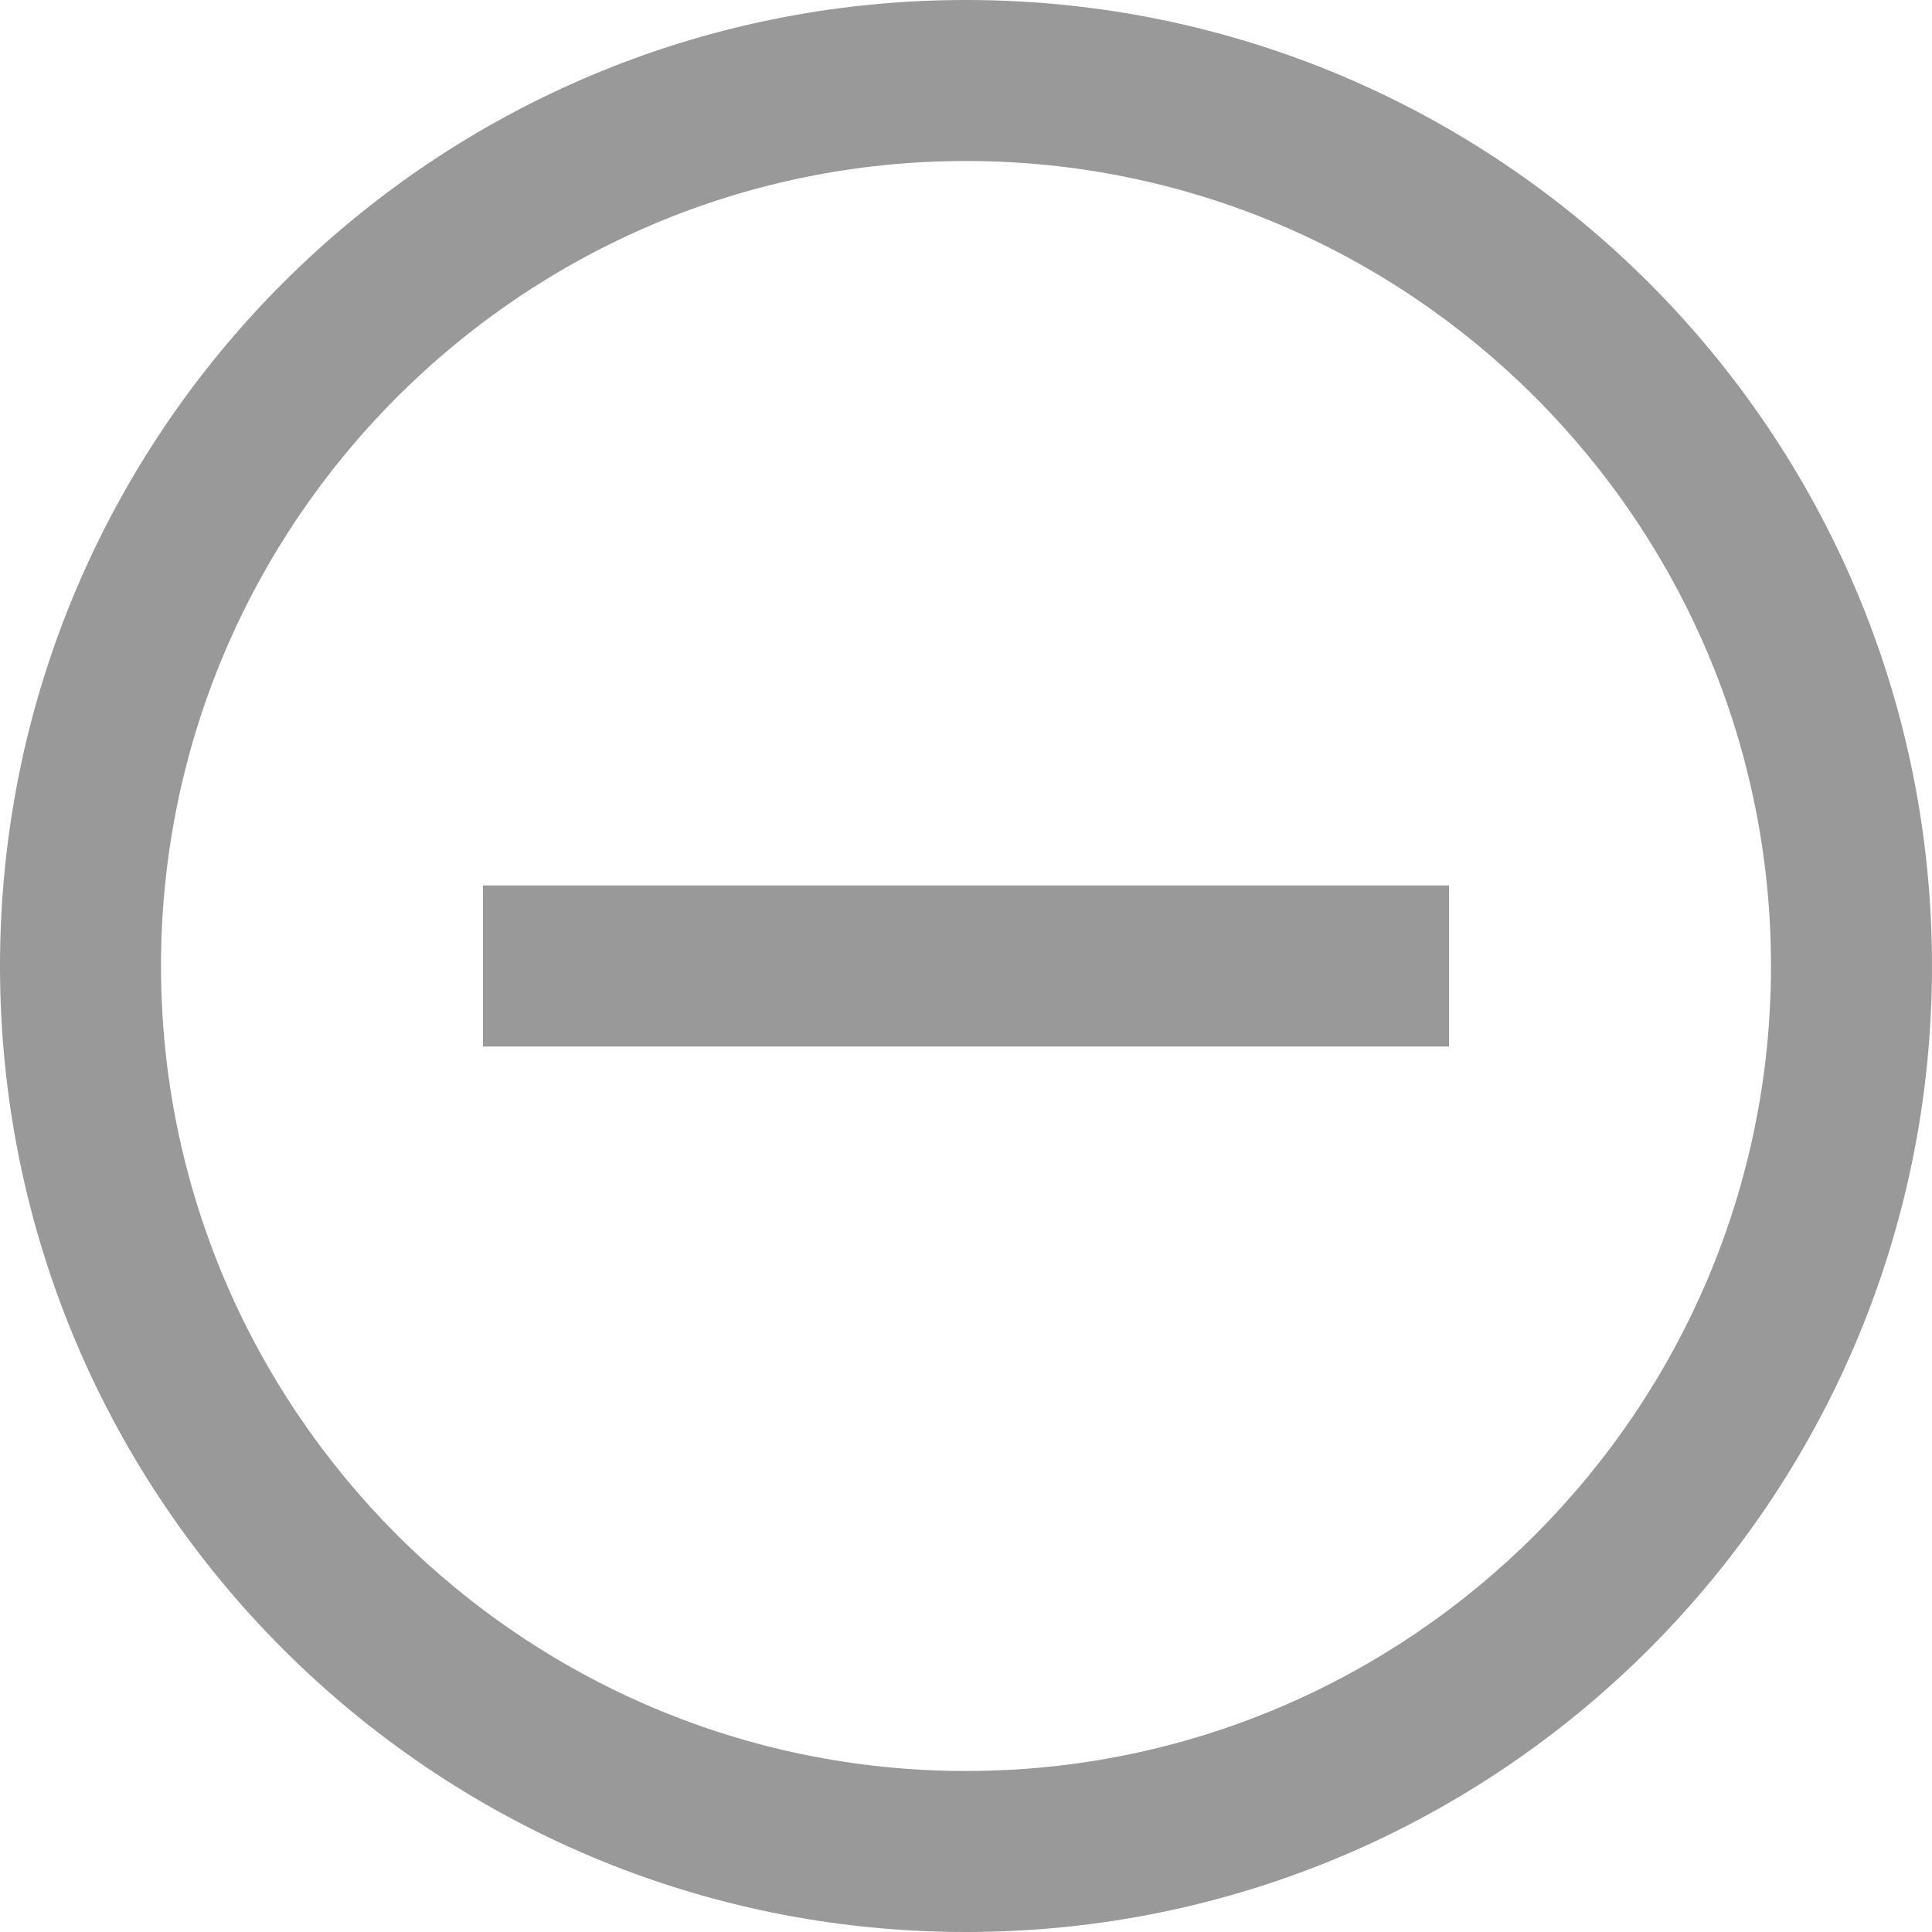
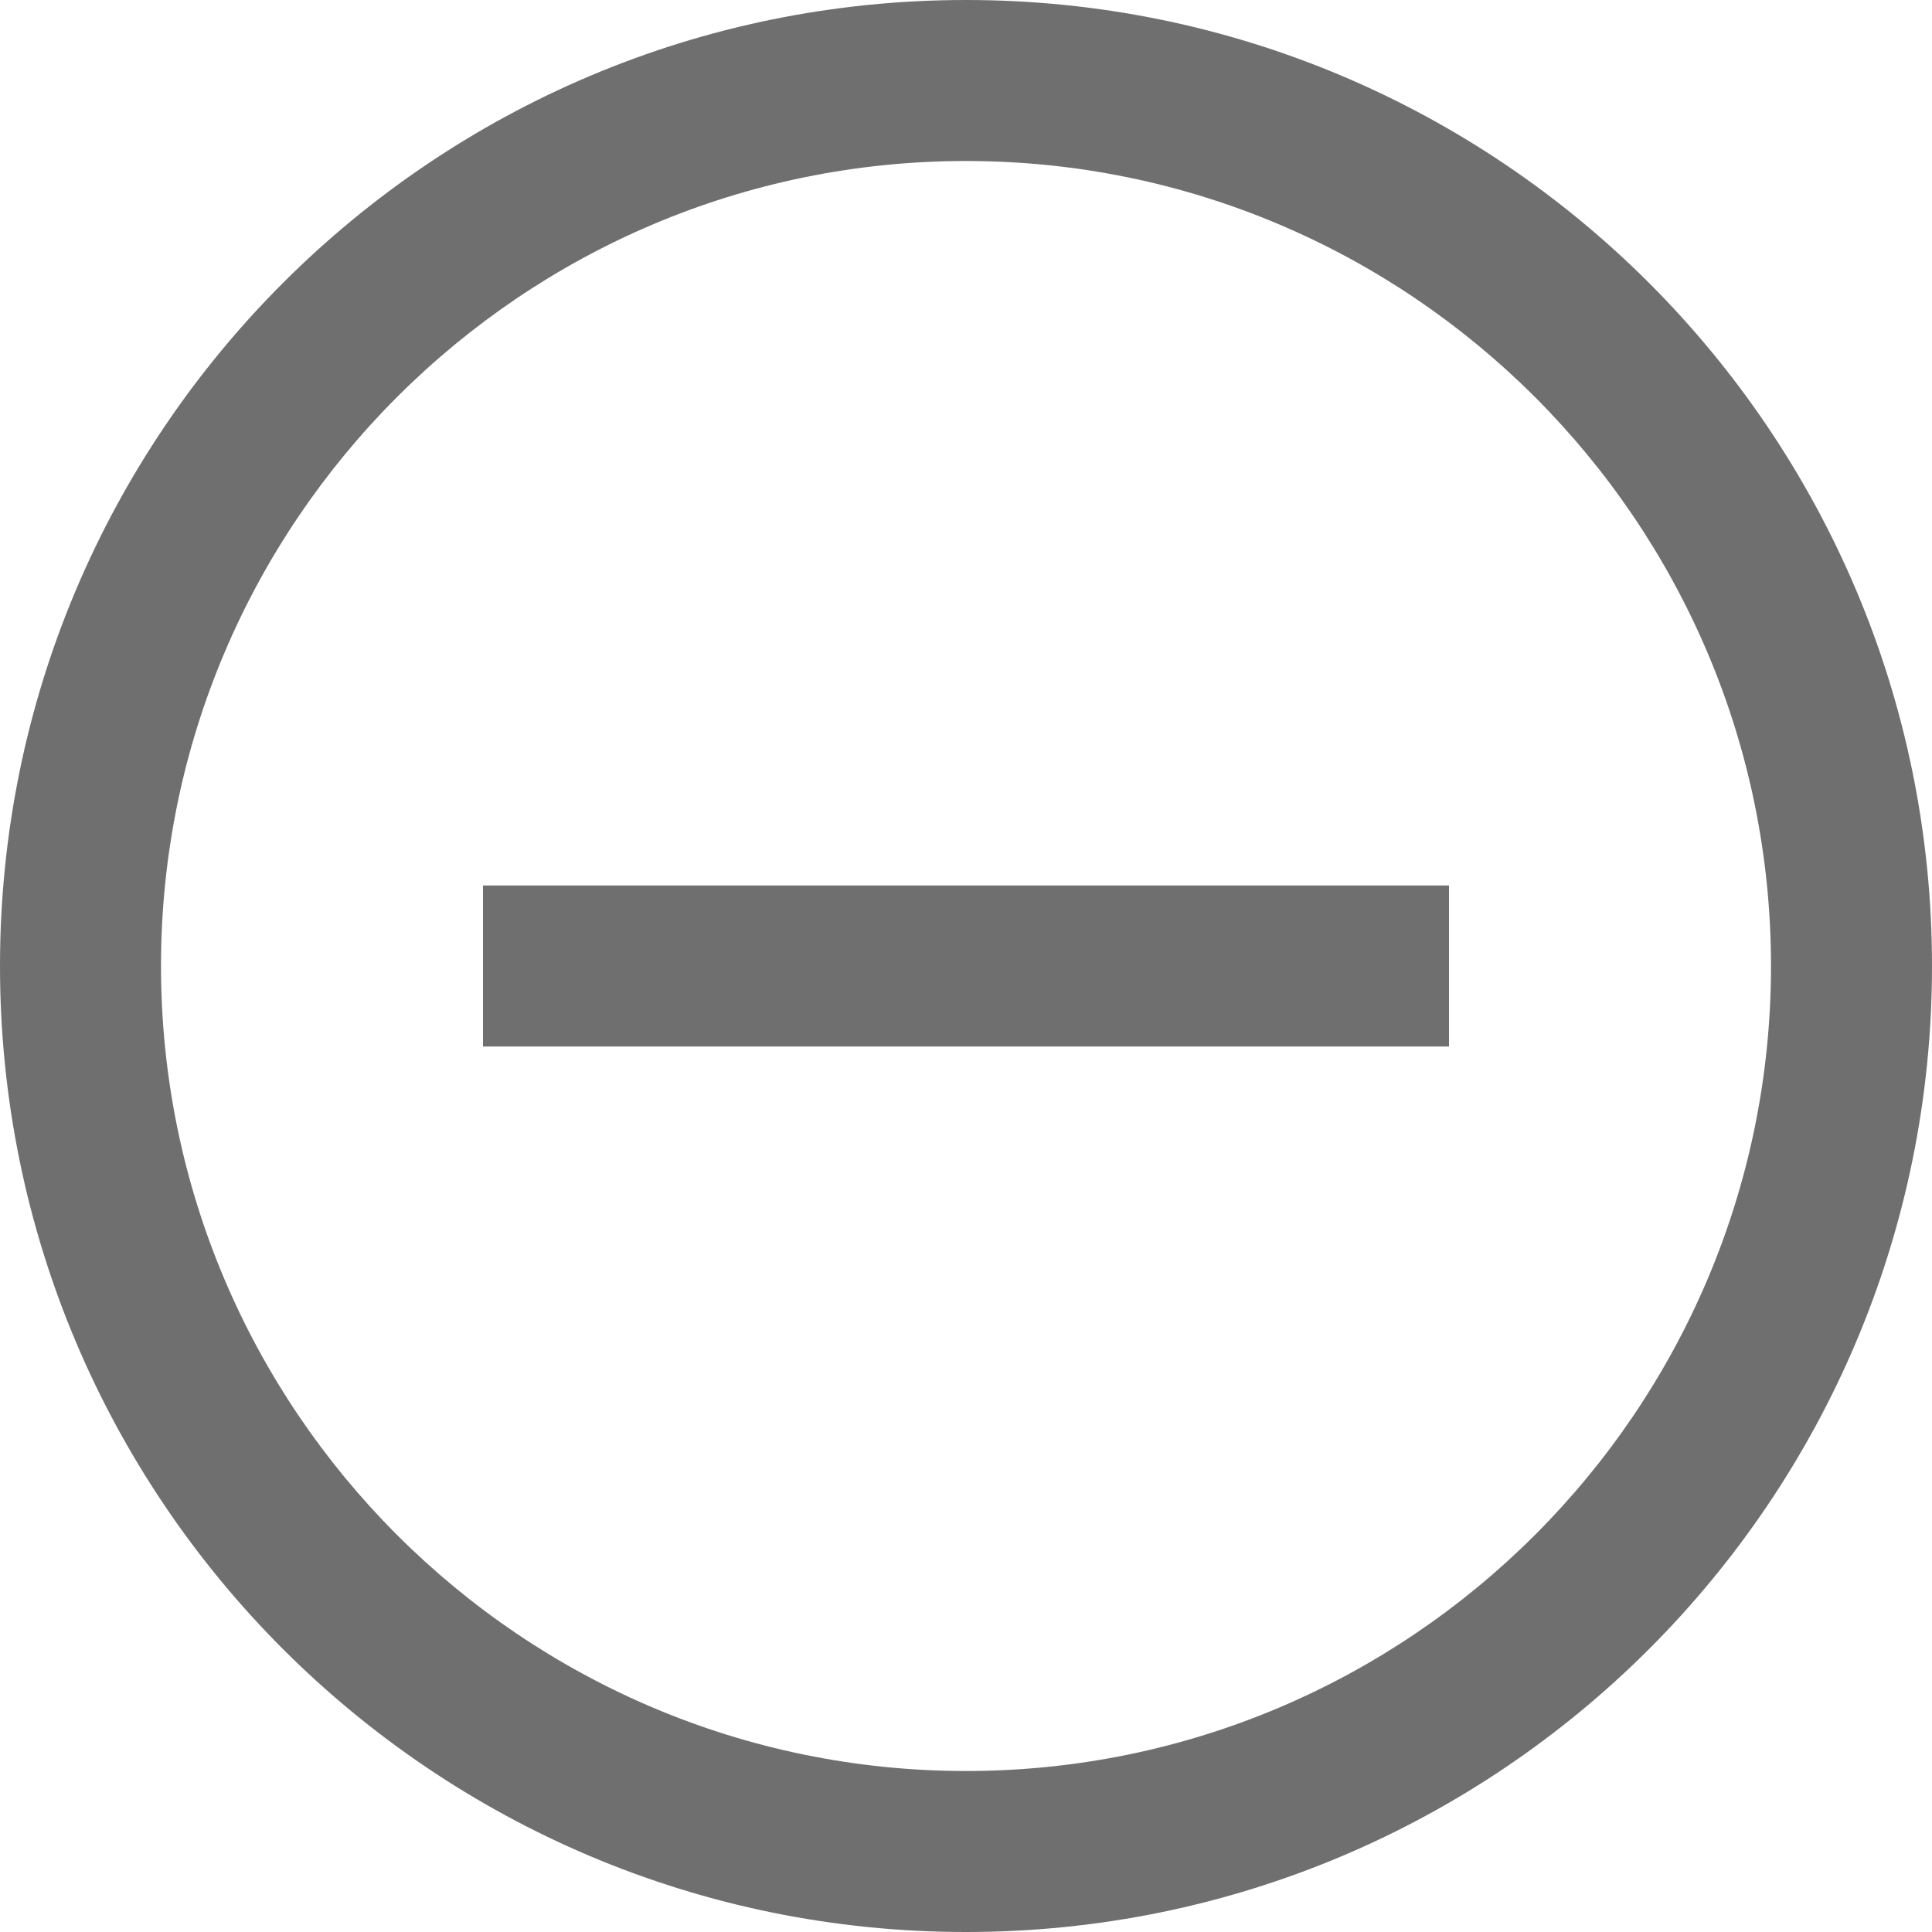
<svg xmlns="http://www.w3.org/2000/svg" width="24" height="24" viewBox="0 0 24 24" fill="none">
-   <path d="M12 2C17.514 2 22 6.486 22 12C22 17.514 17.514 22 12 22C6.486 22 2 17.514 2 12C2 6.486 6.486 2 12 2ZM12 0C5.373 0 0 5.373 0 12C0 18.627 5.373 24 12 24C18.627 24 24 18.627 24 12C24 5.373 18.627 0 12 0ZM18 13H6V11H18V13Z" fill="#999999" />
+   <path d="M12 2C17.514 2 22 6.486 22 12C22 17.514 17.514 22 12 22C6.486 22 2 17.514 2 12C2 6.486 6.486 2 12 2ZM12 0C5.373 0 0 5.373 0 12C0 18.627 5.373 24 12 24C18.627 24 24 18.627 24 12C24 5.373 18.627 0 12 0ZM18 13H6V11H18V13Z" fill="#6f6f6f" />
</svg>
